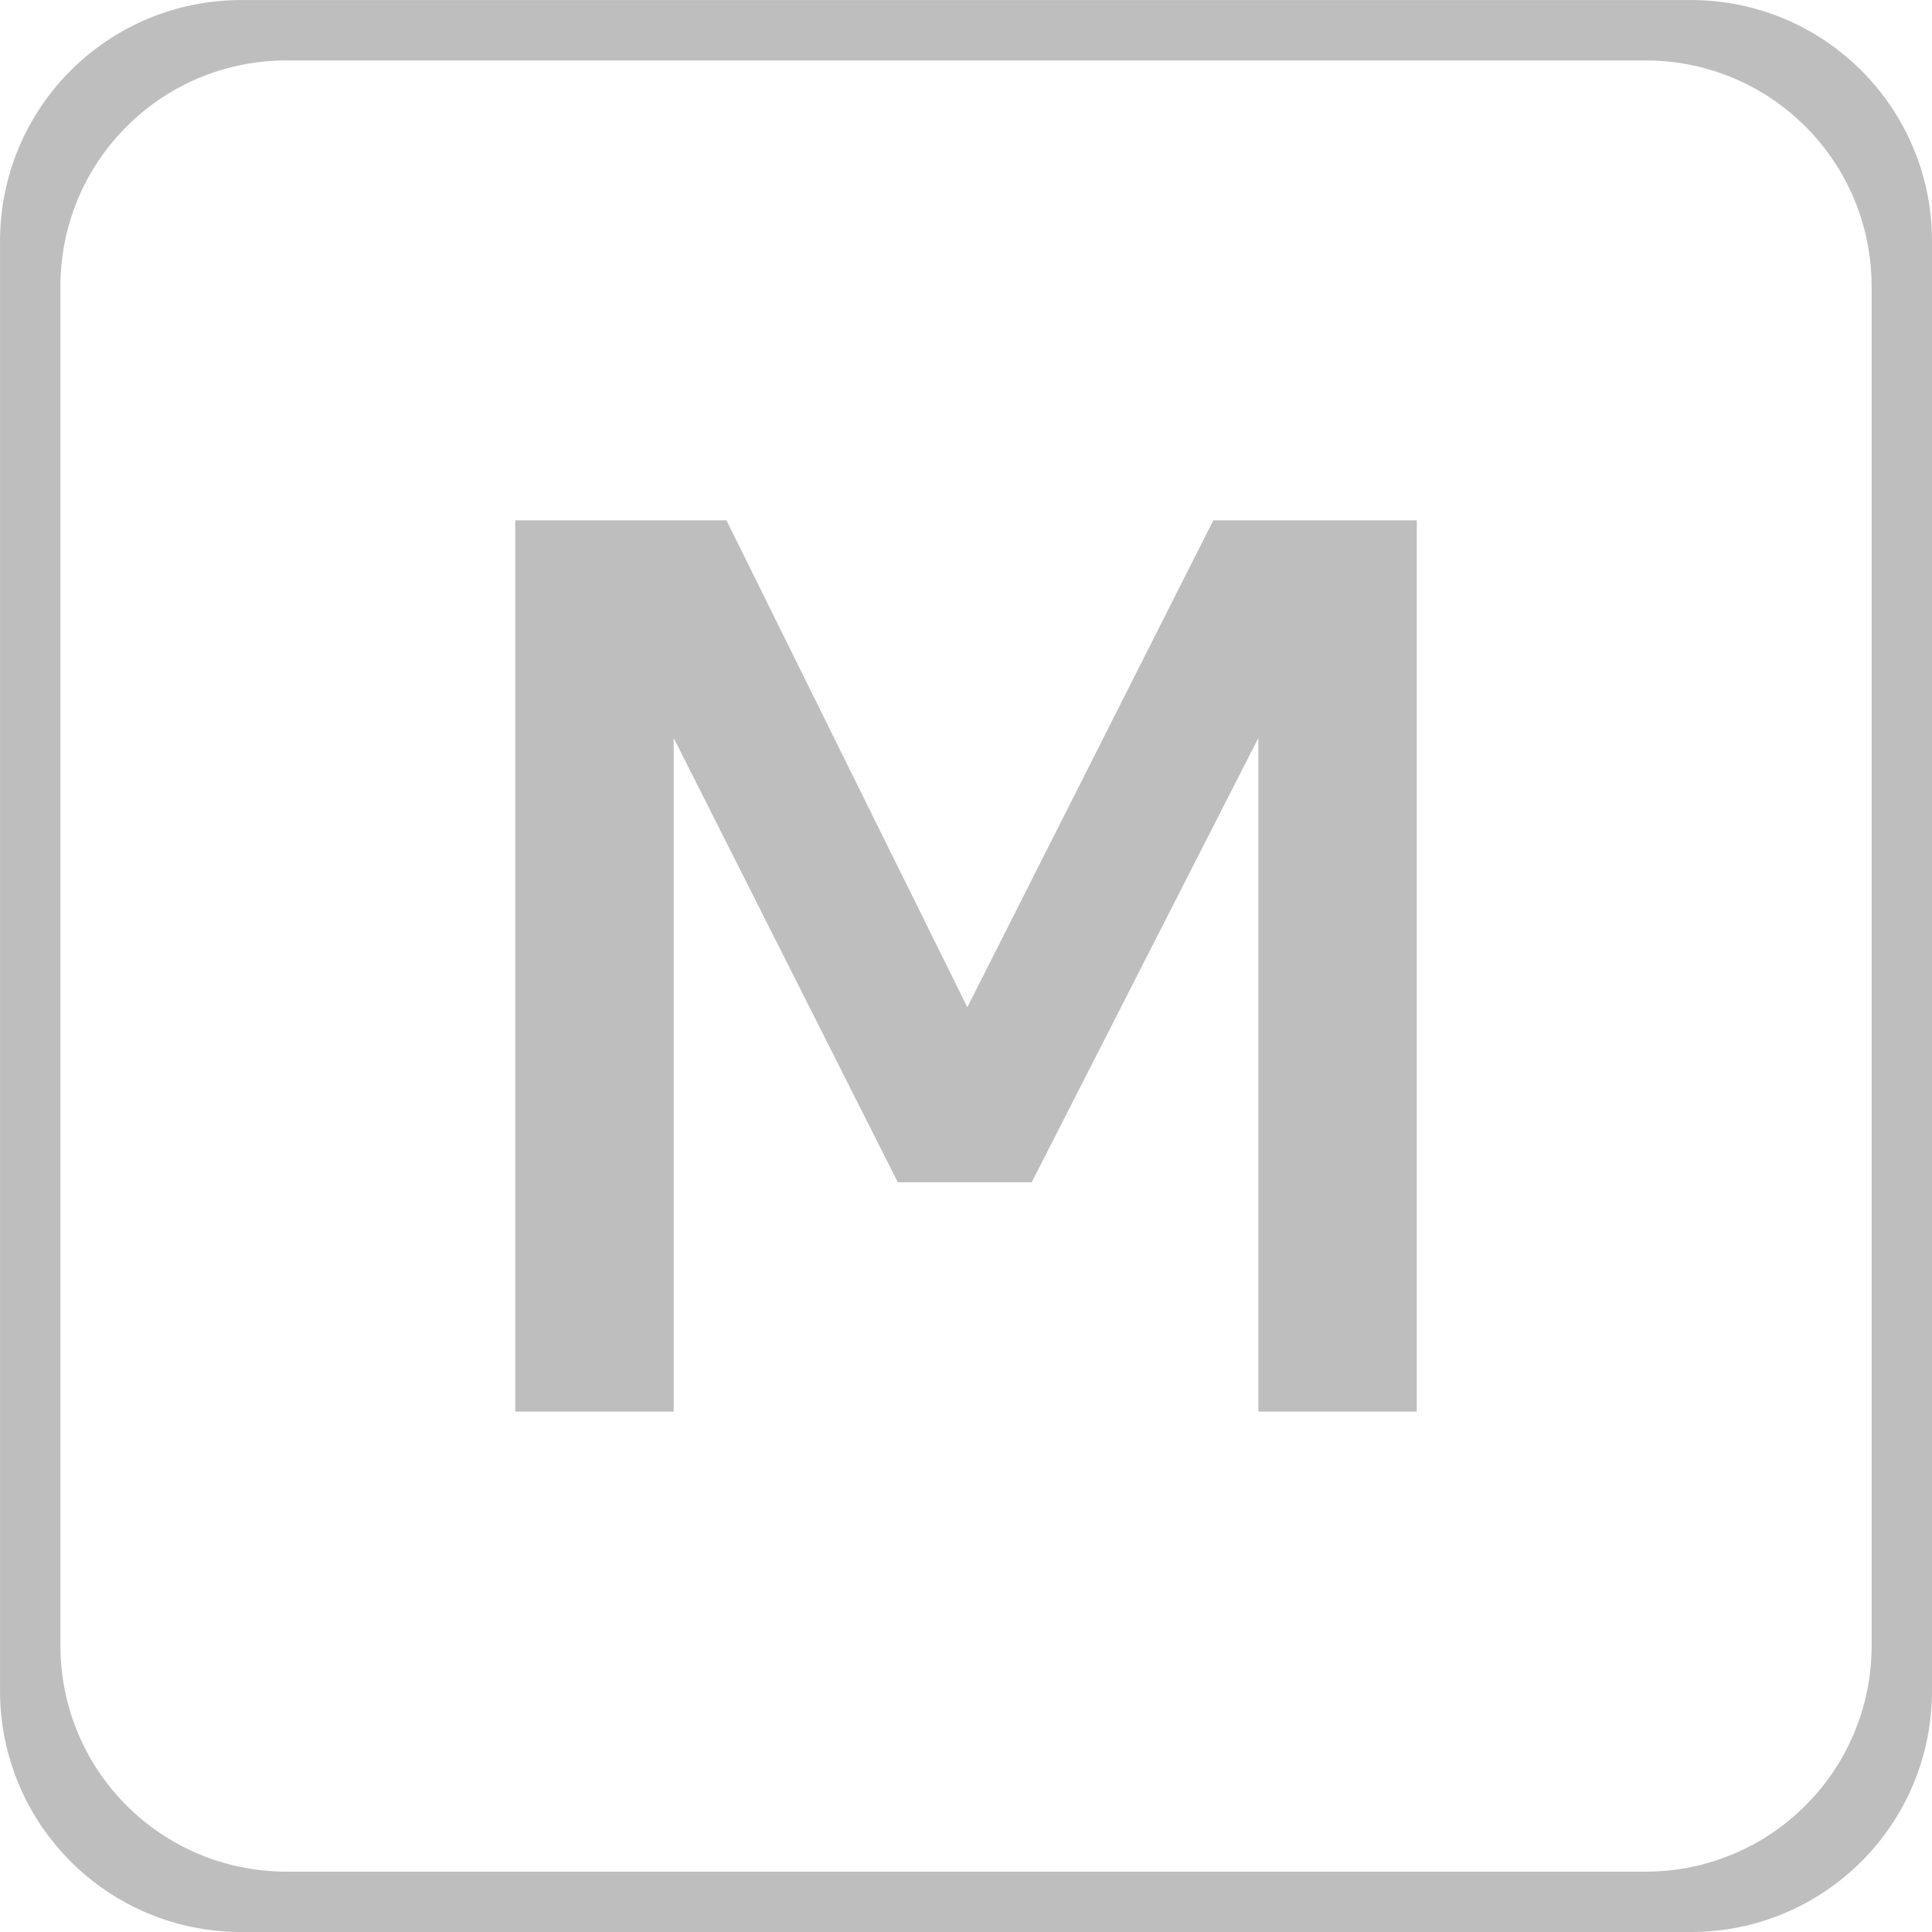
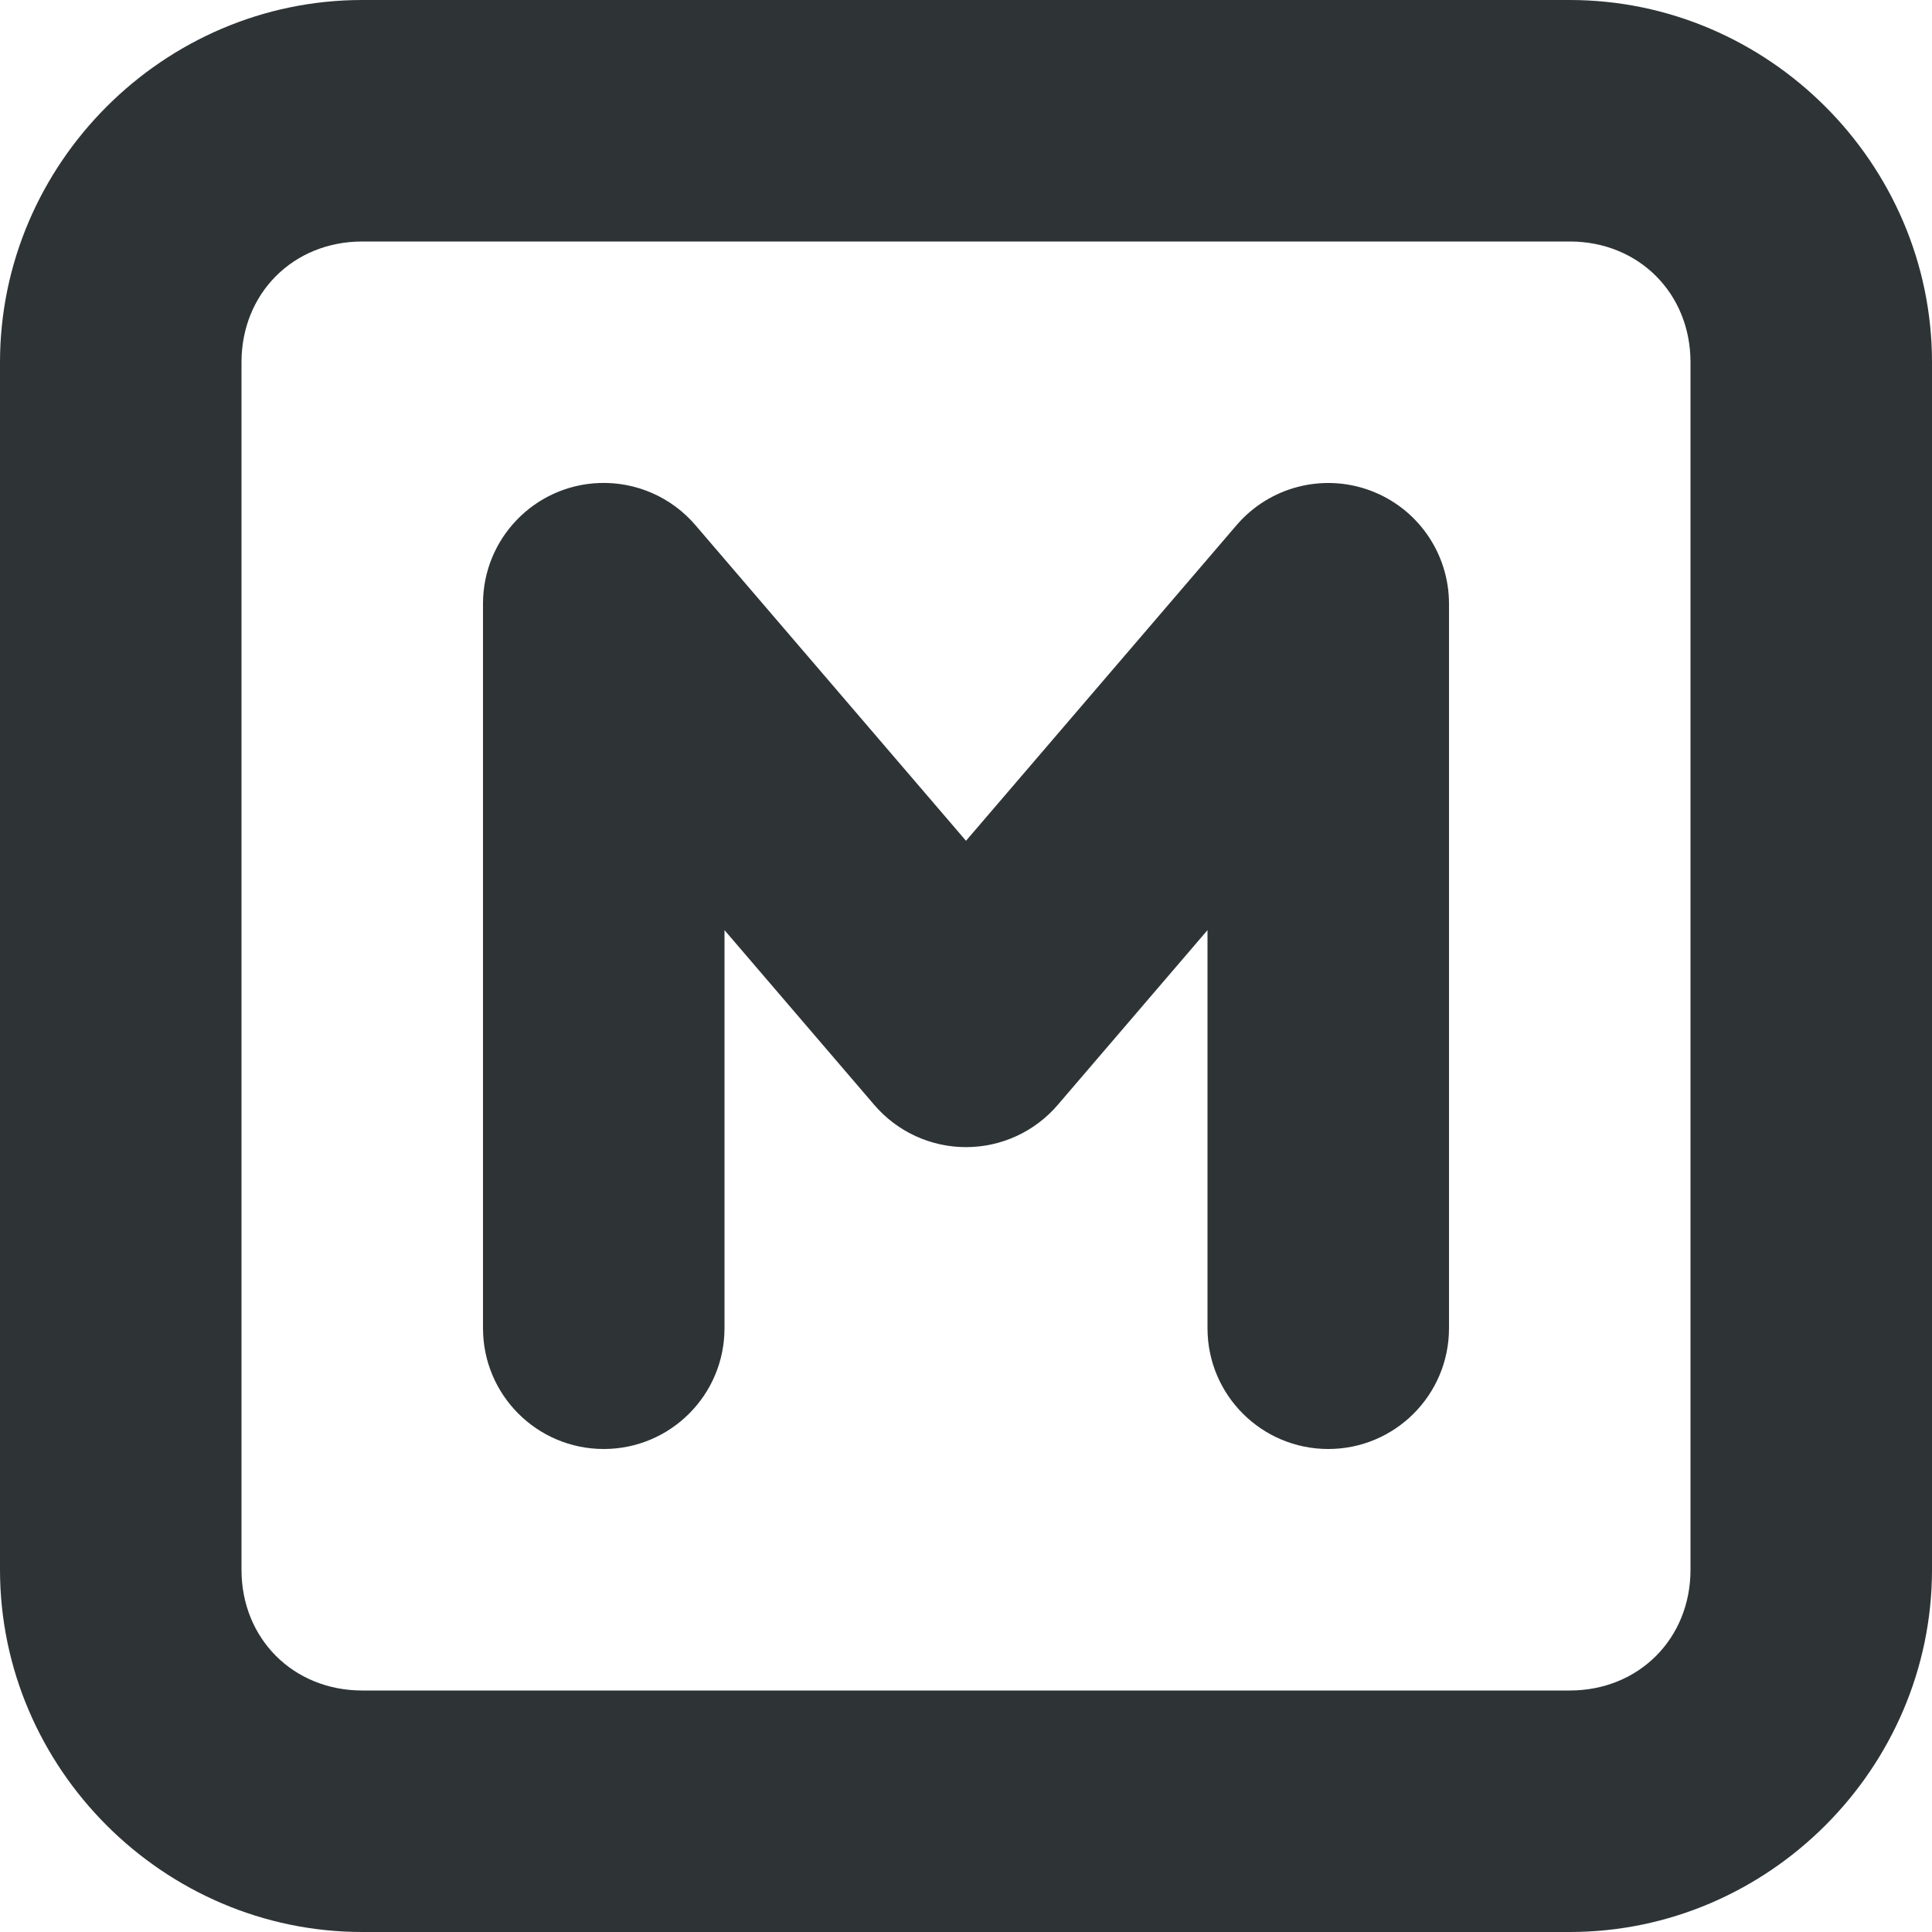
- <svg xmlns="http://www.w3.org/2000/svg" height="16" id="svg7384" version="1.1" width="16">
-   <defs id="defs7386" />
-   <g id="layer2" transform="translate(0.9951408,-152.6947)" />
-   <g id="layer9" transform="translate(-240.0051,-369.6947)" />
-   <g id="layer1" transform="translate(0.9951408,-152.6947)" />
-   <g id="layer3" transform="translate(0.9951408,-152.6947)">
-     <path d="m 3.272,157.004 v 7.381 h 1.312 v -5.579 l 1.856,3.68 h 1.109 l 1.877,-3.68 v 5.579 h 1.312 v -7.381 h -1.685 l -2.037,4.032 -1.995,-4.032 z" id="path5040" style="font-weight:bold;font-size:medium;line-height:25px;font-family:Cantarell;-inkscape-font-specification:'Cantarell, Bold';letter-spacing:0px;word-spacing:0px;fill:#bebebe;stroke-width:1px" />
-     <path d="m 1.005,152.695 c -1.108,0 -2,0.892 -2,2 v 12 c 0,1.108 0.892,2 2,2 h 12 c 1.108,0 2,-0.892 2,-2 v -12 c 0,-1.108 -0.892,-2 -2,-2 z m 0.375,0.5 h 11.25 c 1.039,0 1.875,0.836 1.875,1.875 v 11.25 c 0,1.039 -0.836,1.875 -1.875,1.875 h -11.25 c -1.039,0 -1.875,-0.836 -1.875,-1.875 v -11.25 c 0,-1.039 0.836,-1.875 1.875,-1.875 z" id="path5043" style="fill:#bebebe" />
+ <svg xmlns="http://www.w3.org/2000/svg" width="16" height="16">
+   <g color="#000" font-weight="400" font-family="sans-serif" white-space="normal" fill="#2e3436">
+     <path d="M3 0C1.355 0 0 1.355 0 3v10c0 1.645 1.355 3 3 3h10c1.645 0 3-1.355 3-3V3c0-1.645-1.355-3-3-3zm0 2h10c.571 0 1 .429 1 1v10c0 .571-.429 1-1 1H3c-.571 0-1-.429-1-1V3c0-.571.429-1 1-1z" style="line-height:normal;font-variant-ligatures:normal;font-variant-position:normal;font-variant-caps:normal;font-variant-numeric:normal;font-variant-alternates:normal;font-feature-settings:normal;text-indent:0;text-align:start;text-decoration-line:none;text-decoration-style:solid;text-decoration-color:#000;text-transform:none;text-orientation:mixed;shape-padding:0;isolation:auto;mix-blend-mode:normal" overflow="visible" />
+     <path d="M4.963 4A1 1 0 0 0 4 5v6a1 1 0 1 0 2 0V7.703L7.24 9.15a1 1 0 0 0 1.52 0L10 7.703V11a1 1 0 1 0 2 0V5a1 1 0 0 0-1.76-.65L8 6.963 5.76 4.35A1 1 0 0 0 4.963 4z" style="line-height:normal;font-variant-ligatures:normal;font-variant-position:normal;font-variant-caps:normal;font-variant-numeric:normal;font-variant-alternates:normal;font-feature-settings:normal;text-indent:0;text-align:start;text-decoration-line:none;text-decoration-style:solid;text-decoration-color:#000;text-transform:none;text-orientation:mixed;shape-padding:0;isolation:auto;mix-blend-mode:normal" overflow="visible" />
  </g>
</svg>
